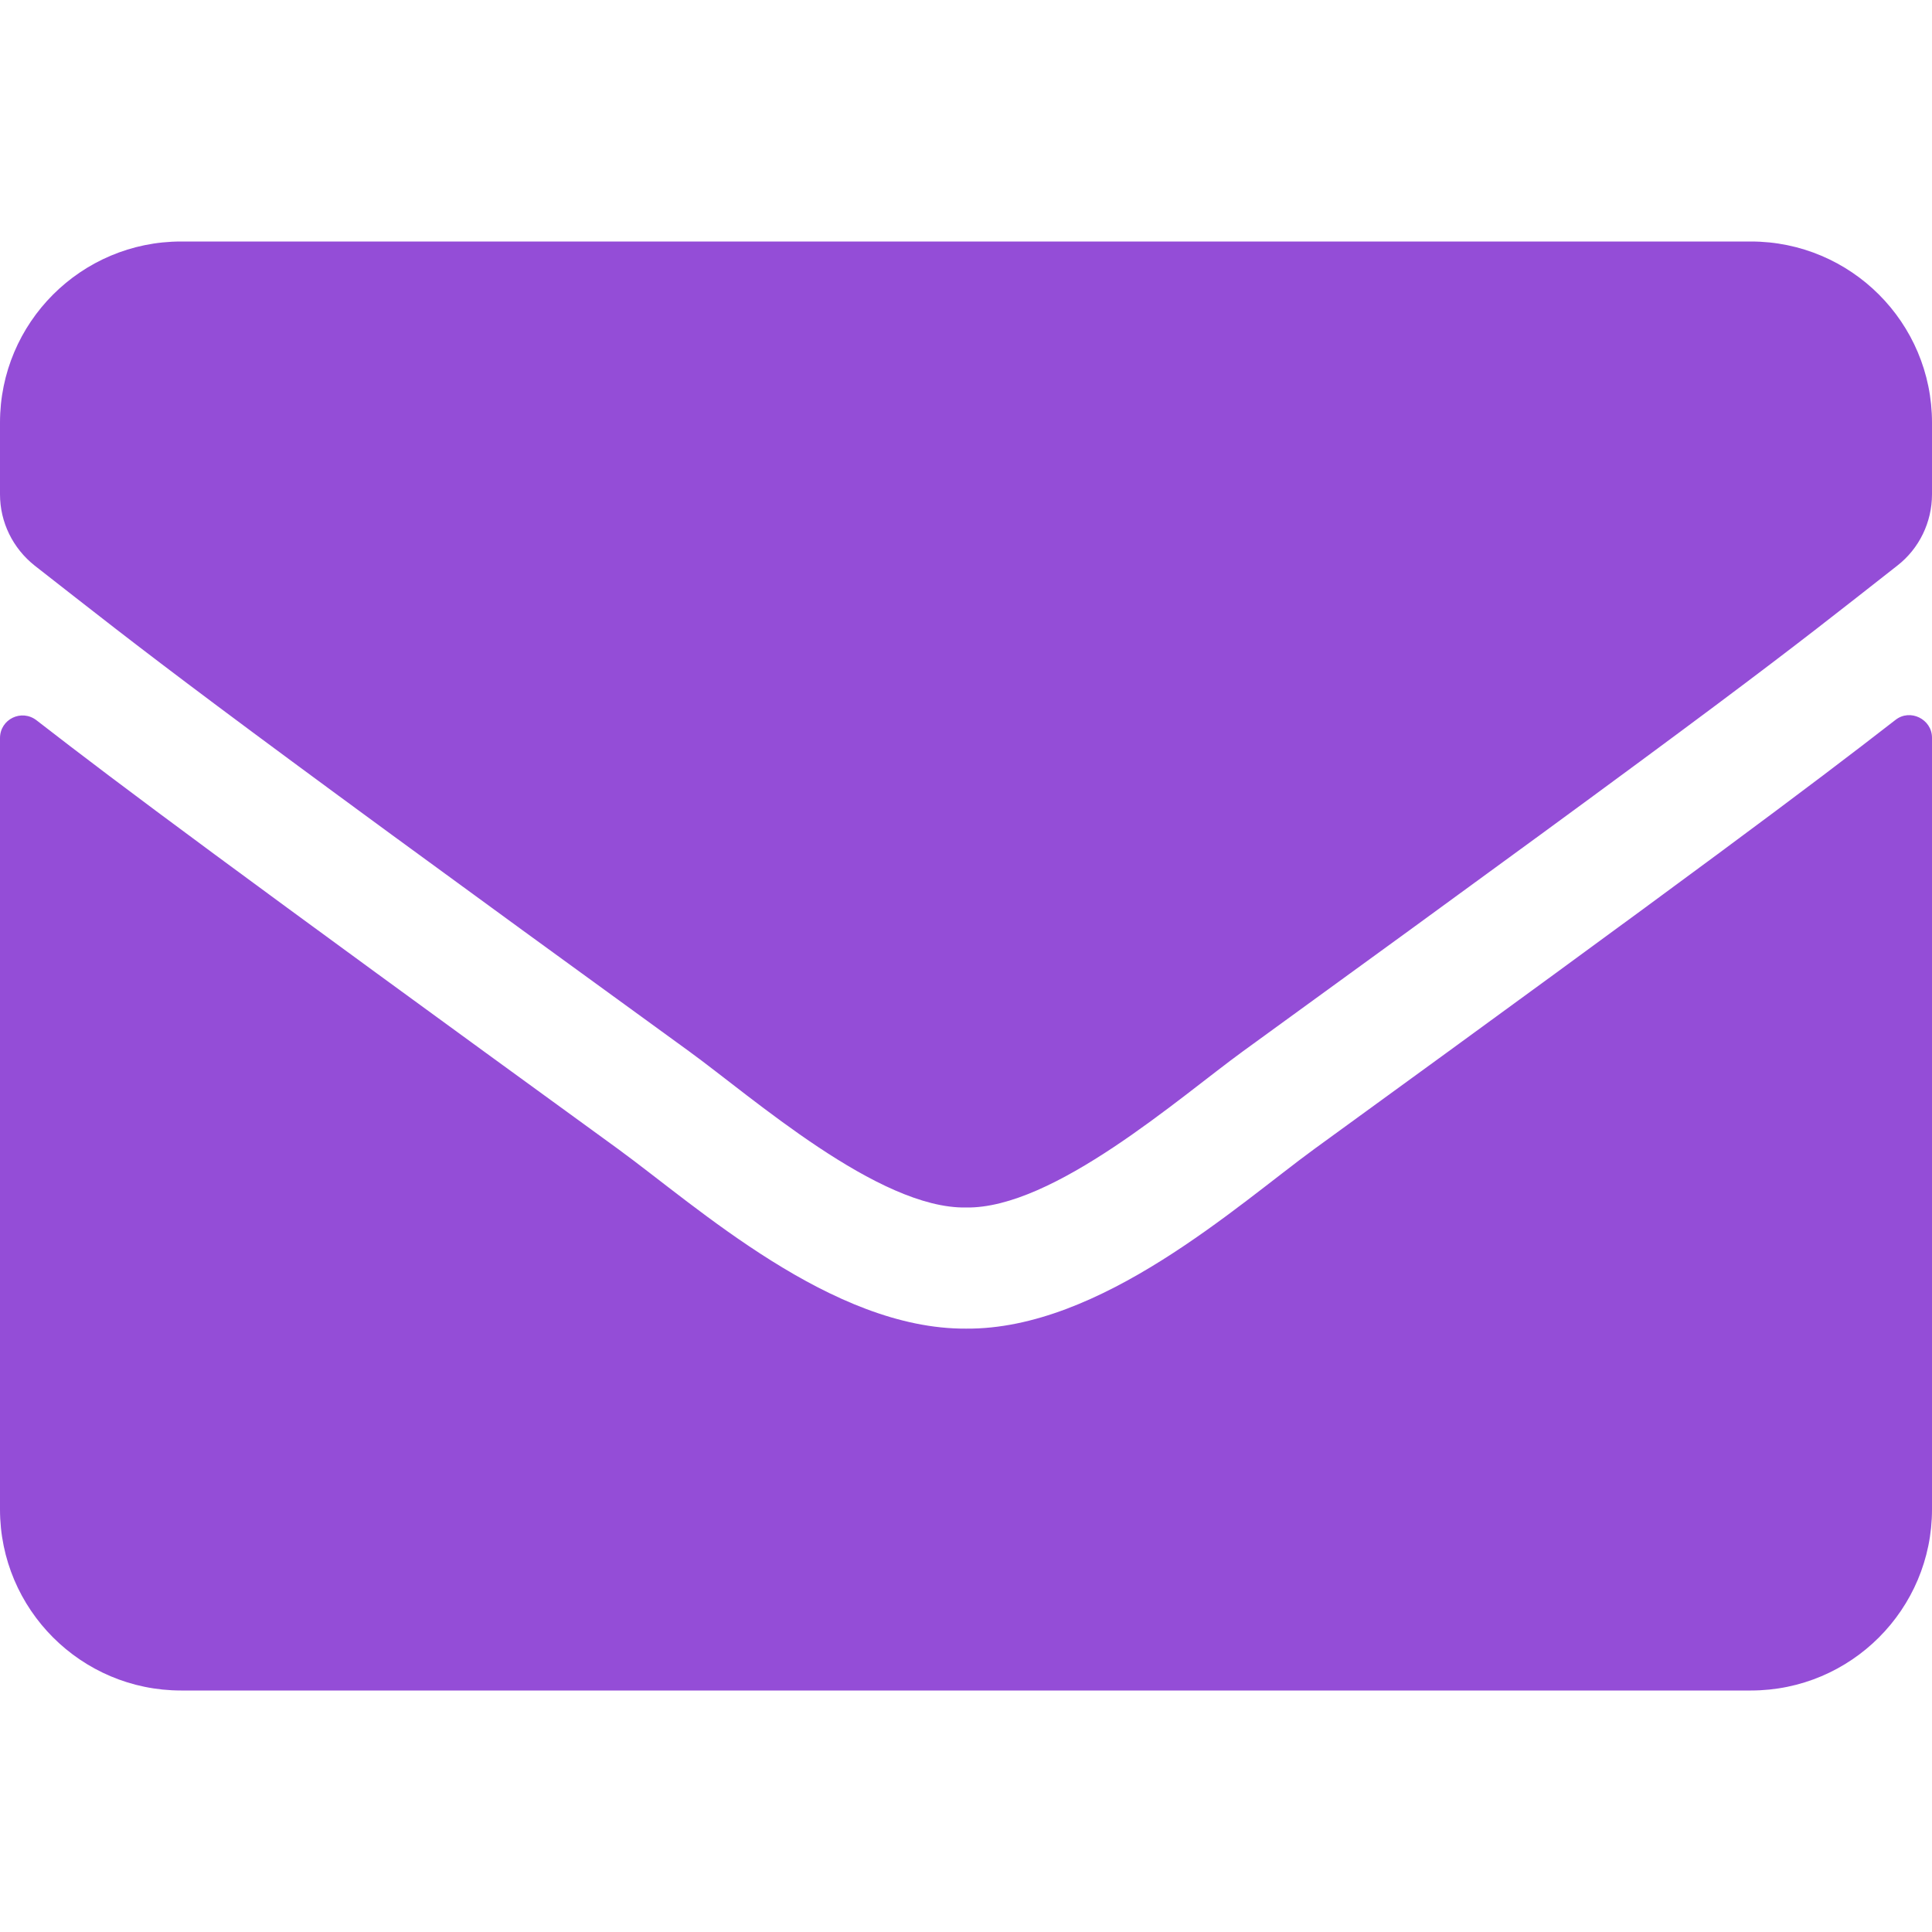
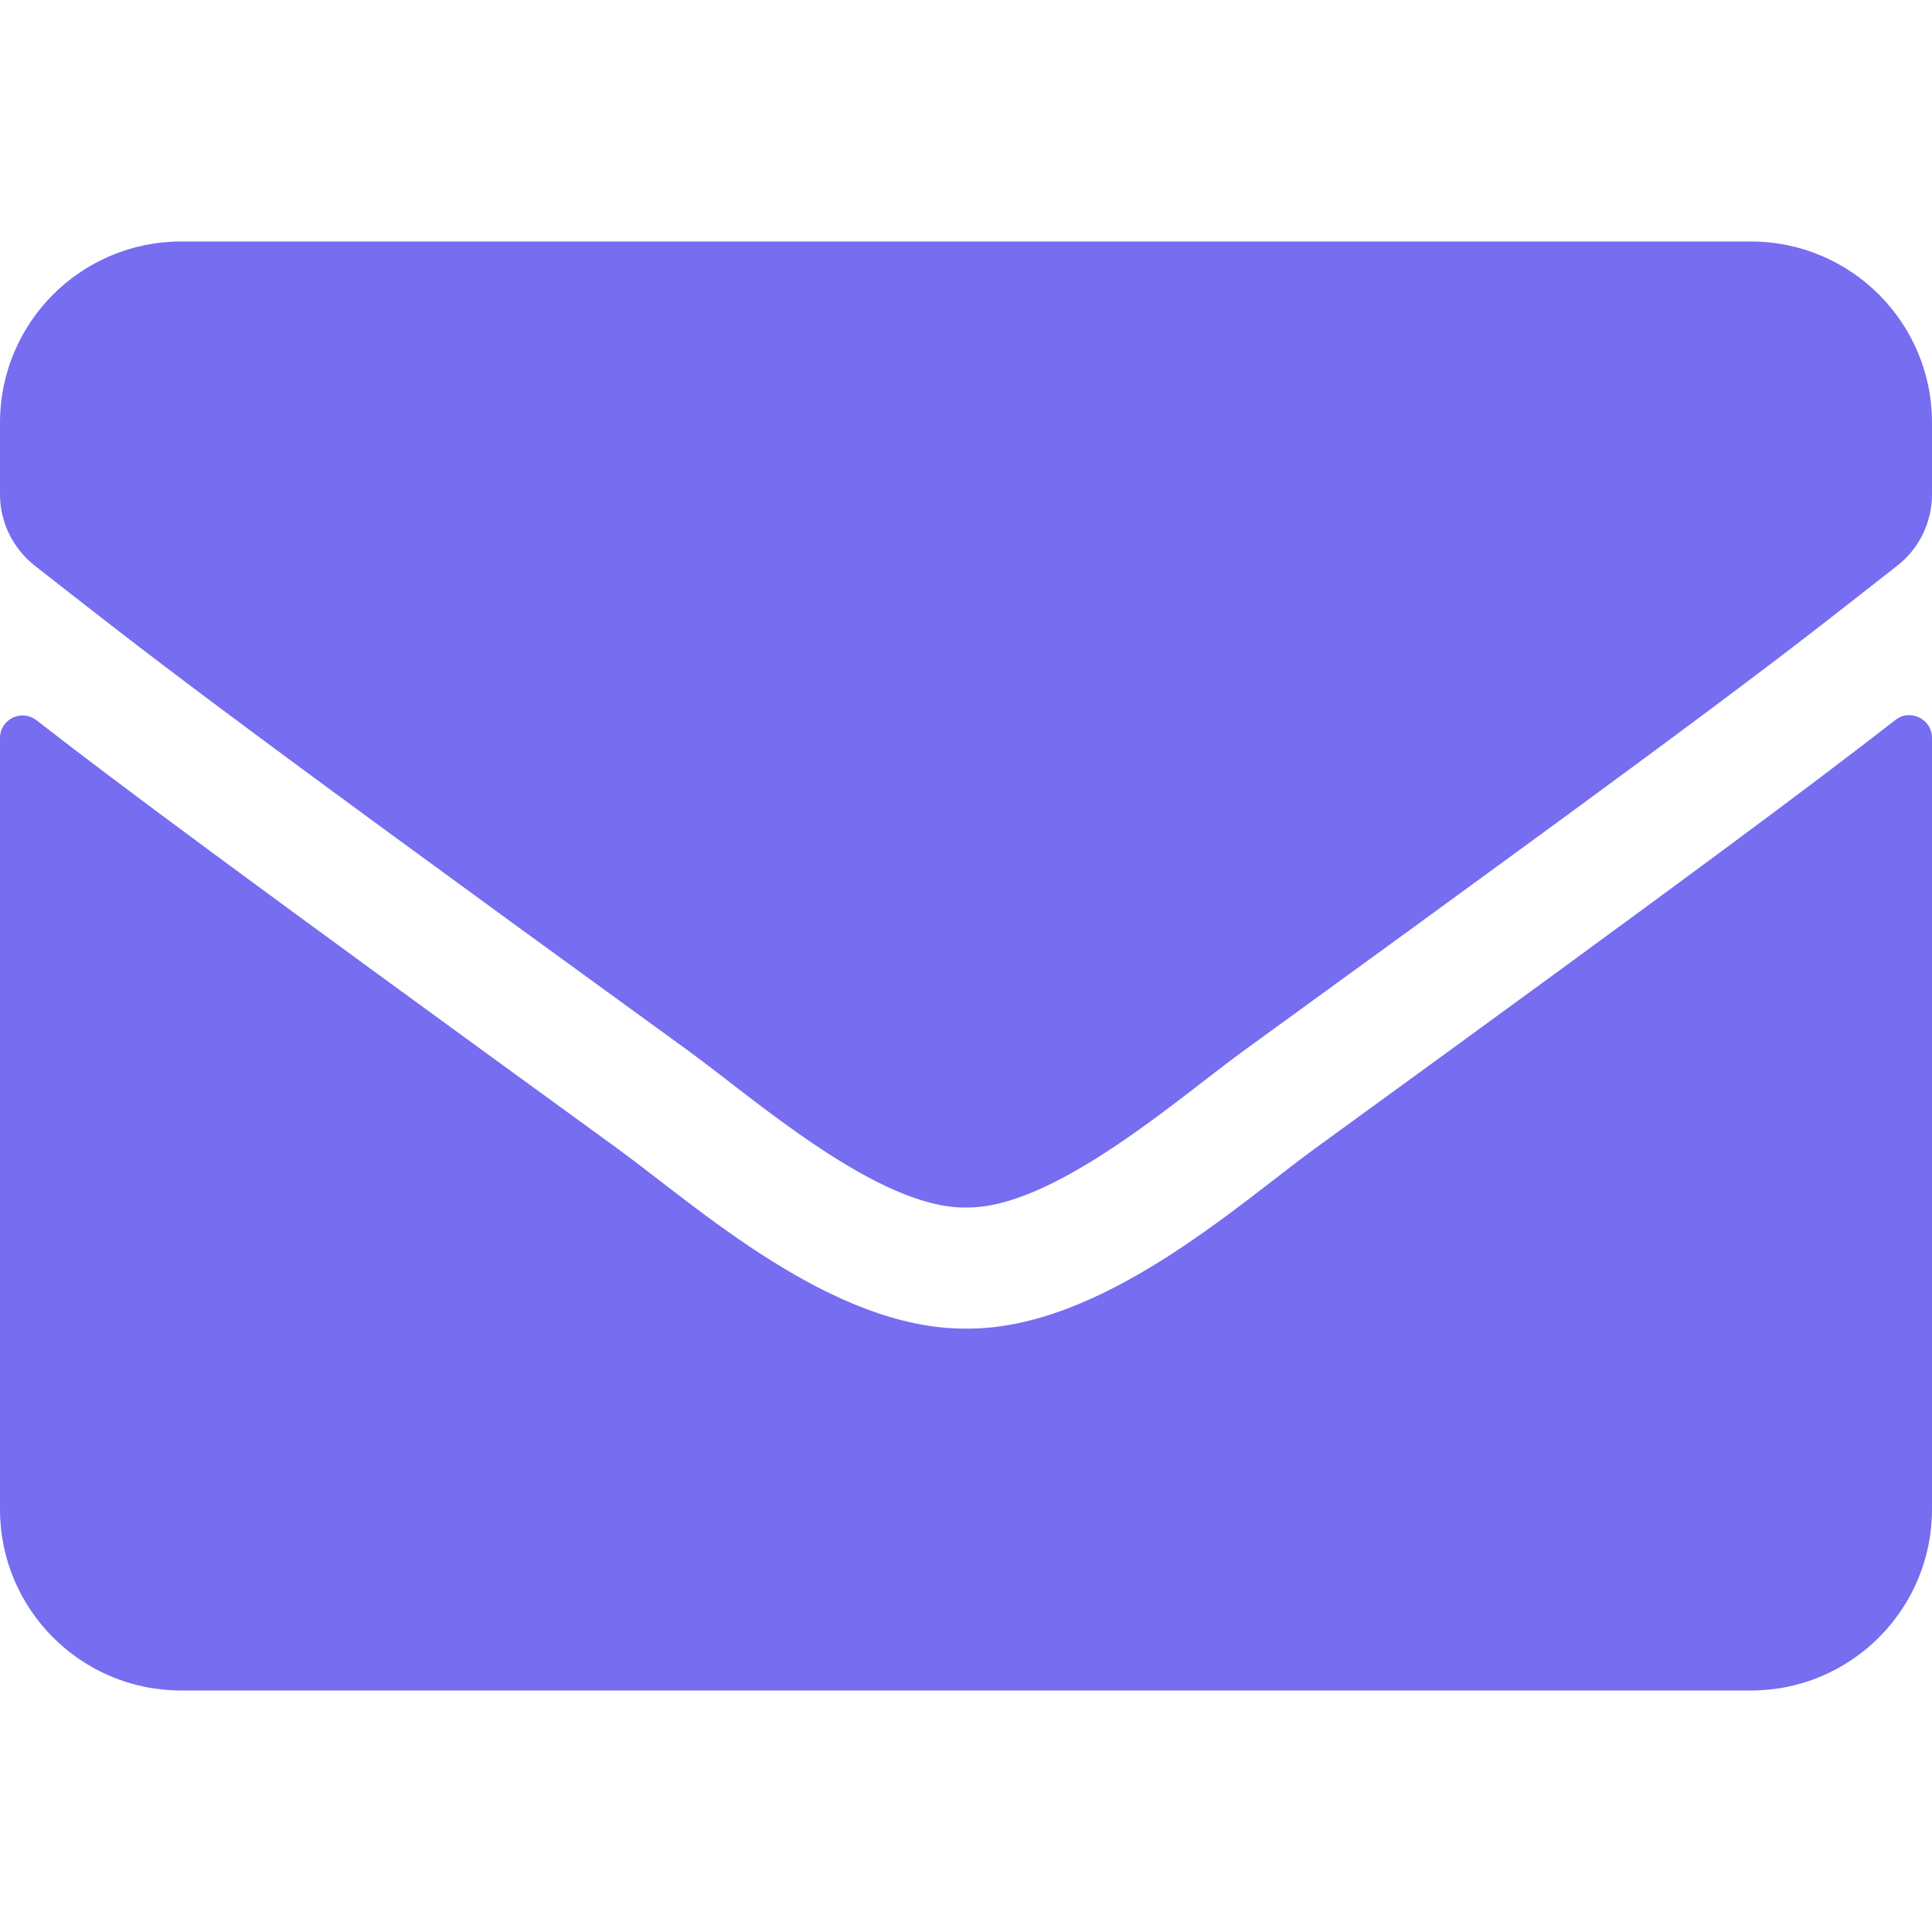
- <svg xmlns="http://www.w3.org/2000/svg" aria-hidden="true" focusable="false" data-prefix="fas" data-icon="envelope" class="svg-inline--fa fa-envelope fa-w-16" role="img" viewBox="0 0 512 512" fill="#944dd7">
-   <path fill="#944dd7" d="M502.3 190.8c3.9-3.1 9.7-.2 9.7 4.7V400c0 26.5-21.5 48-48 48H48c-26.5 0-48-21.5-48-48V195.6c0-5 5.7-7.8 9.7-4.7 22.4 17.4 52.1 39.5 154.1 113.6 21.1 15.4 56.7 47.8 92.2 47.6 35.7.3 72-32.8 92.3-47.6 102-74.1 131.6-96.3 154-113.7zM256 320c23.2.4 56.6-29.2 73.4-41.4 132.7-96.3 142.8-104.7 173.4-128.7 5.8-4.5 9.2-11.5 9.2-18.9v-19c0-26.5-21.5-48-48-48H48C21.5 64 0 85.5 0 112v19c0 7.4 3.4 14.3 9.2 18.9 30.6 23.9 40.7 32.4 173.4 128.7 16.8 12.2 50.2 41.8 73.4 41.4z" />
+ <svg xmlns="http://www.w3.org/2000/svg" aria-hidden="true" focusable="false" data-prefix="fas" data-icon="envelope" class="svg-inline--fa fa-envelope fa-w-16" role="img" viewBox="0 0 512 512" fill="#766df0">
+   <path fill="#766df0" d="M502.3 190.8c3.9-3.1 9.7-.2 9.7 4.7V400c0 26.5-21.5 48-48 48H48c-26.5 0-48-21.5-48-48V195.6c0-5 5.7-7.8 9.7-4.7 22.4 17.4 52.1 39.5 154.1 113.6 21.1 15.4 56.7 47.8 92.2 47.6 35.7.3 72-32.8 92.3-47.6 102-74.1 131.6-96.3 154-113.7zM256 320c23.2.4 56.6-29.2 73.4-41.4 132.7-96.3 142.8-104.7 173.4-128.7 5.8-4.5 9.2-11.5 9.2-18.9v-19c0-26.5-21.5-48-48-48H48C21.5 64 0 85.5 0 112v19c0 7.4 3.4 14.3 9.2 18.9 30.6 23.9 40.7 32.4 173.4 128.7 16.8 12.2 50.2 41.8 73.4 41.4z" />
</svg>
